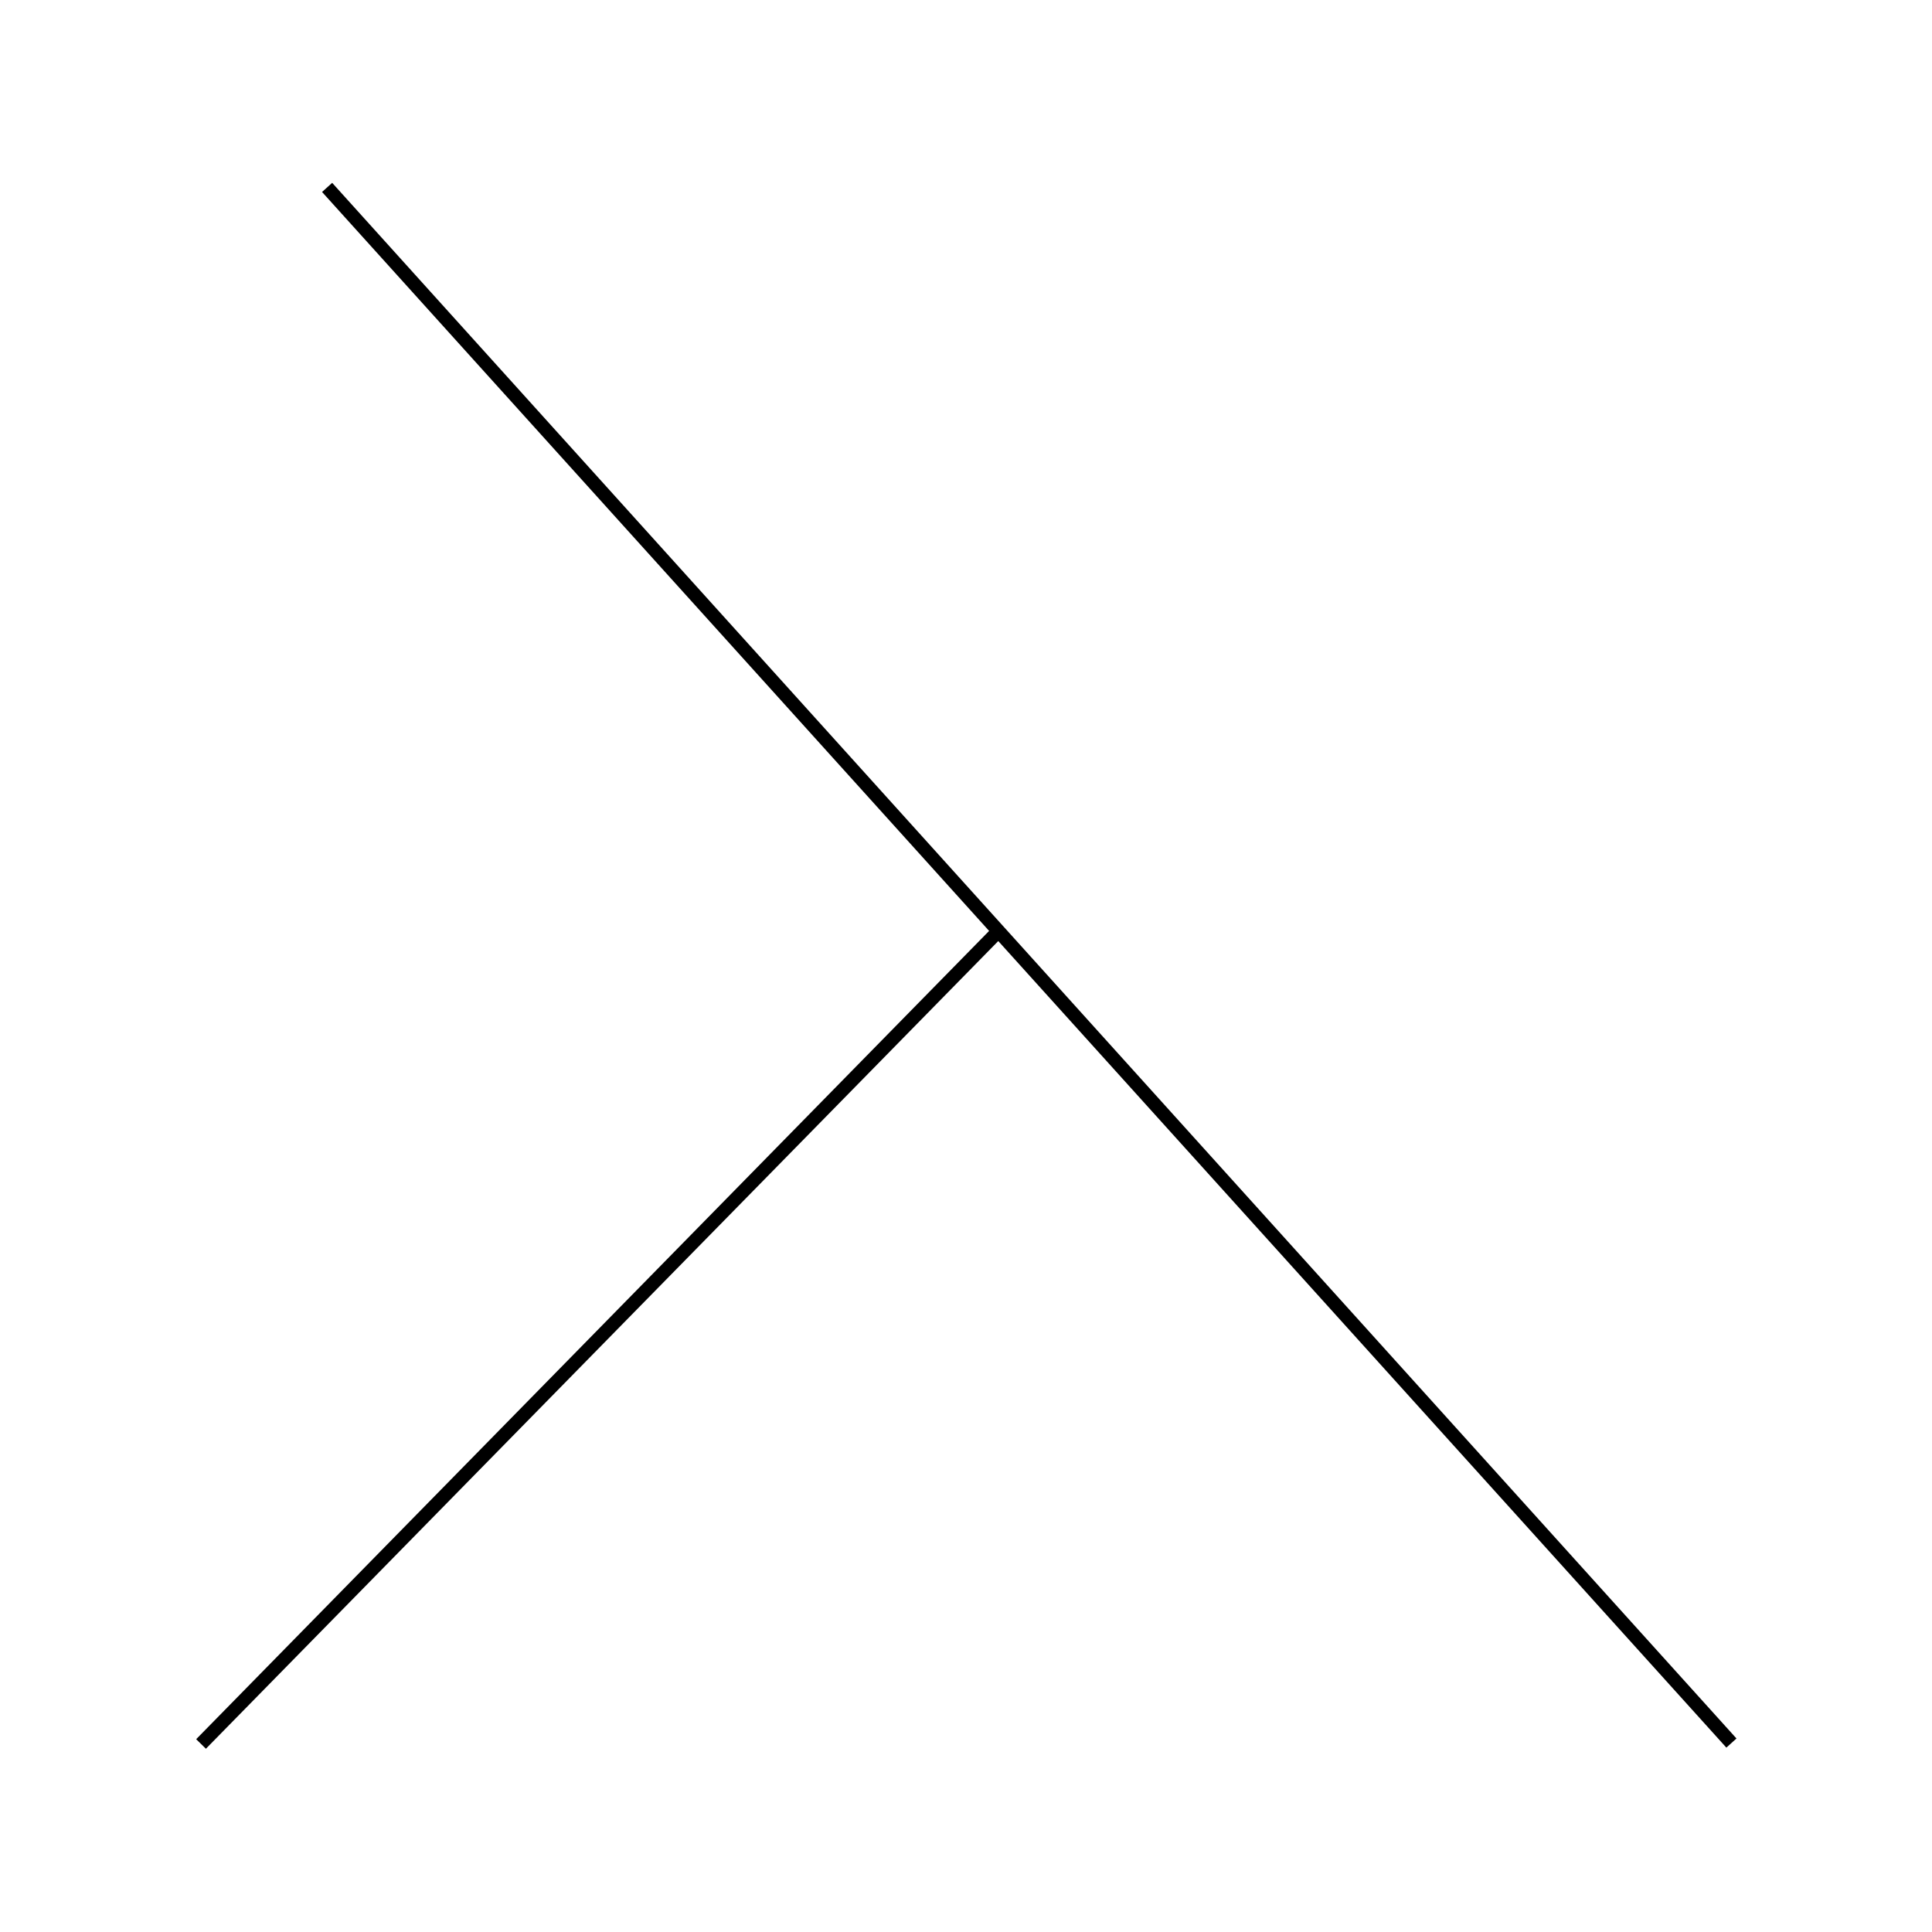
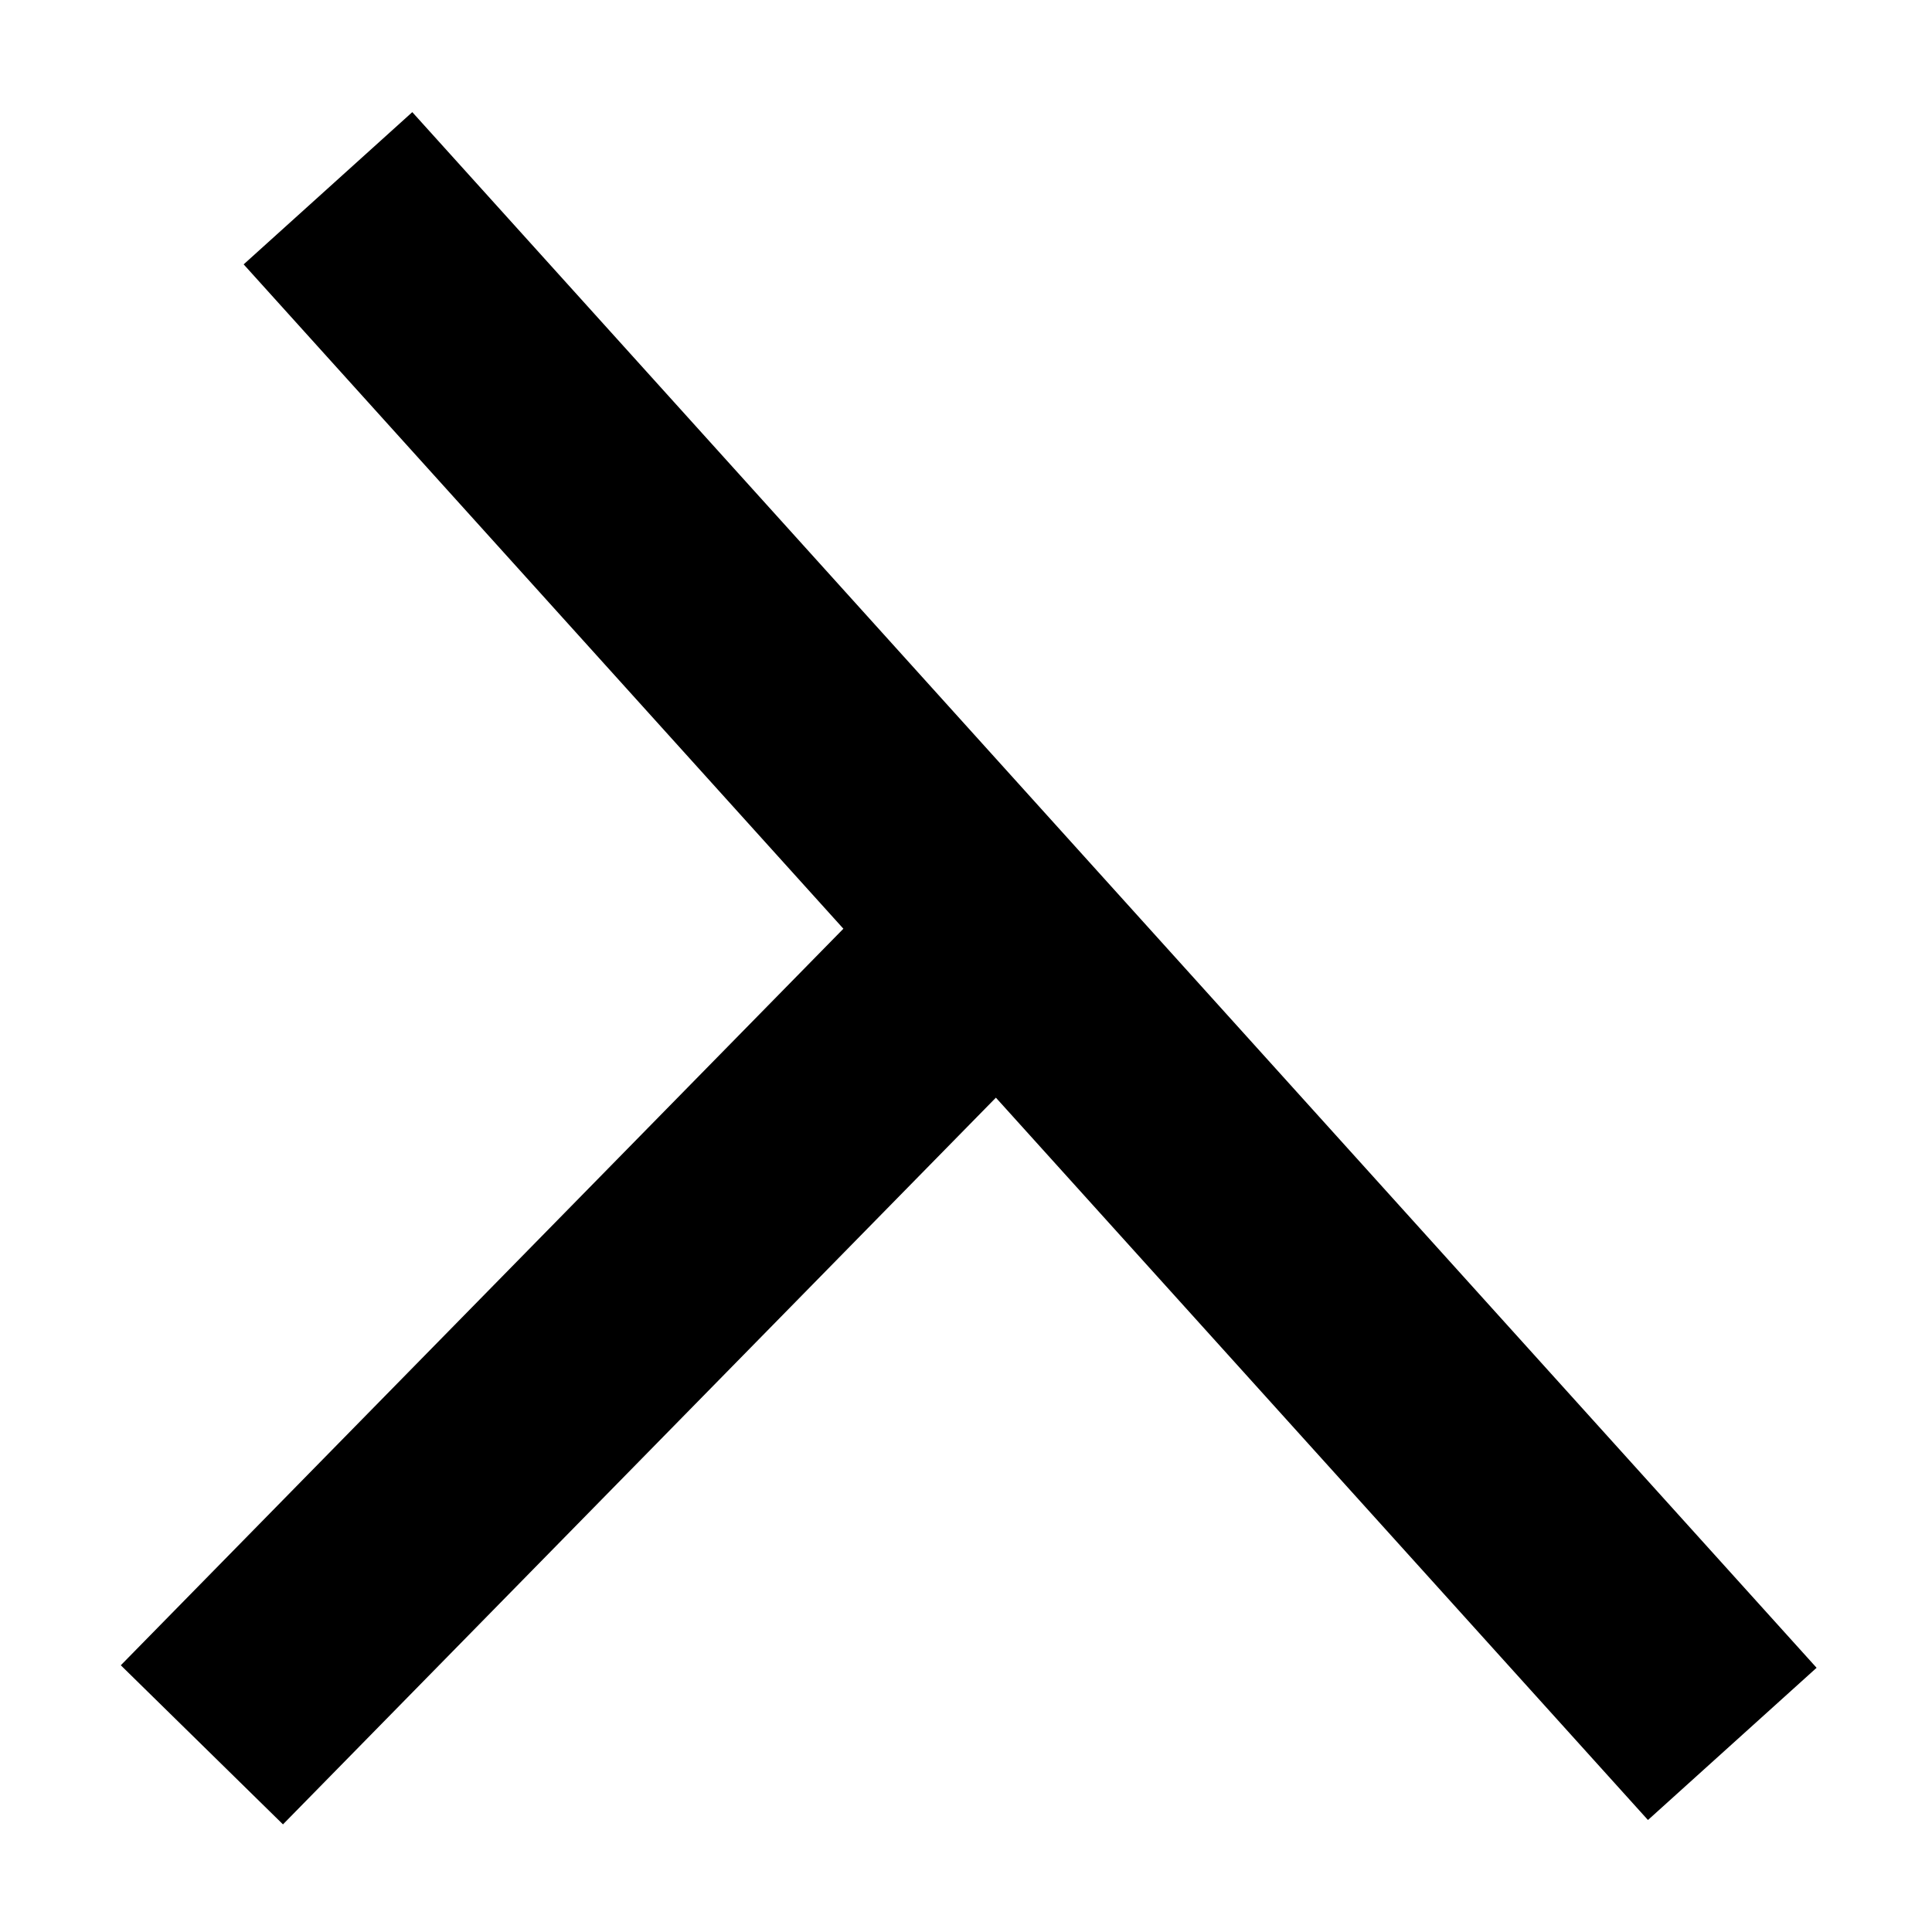
<svg xmlns="http://www.w3.org/2000/svg" width="850.5" height="850.5" viewBox="0 0 850.5 850.5">
-   <defs>
-     <clipPath id="clip-0">
-       <path clip-rule="nonzero" d="M 59 0 L 848 0 L 848 850.5 L 59 850.5 Z M 59 0 " />
-     </clipPath>
-     <clipPath id="clip-1">
-       <path clip-rule="nonzero" d="M 3 326 L 523 326 L 523 850.5 L 3 850.5 Z M 3 326 " />
-     </clipPath>
-   </defs>
  <path fill-rule="evenodd" fill="rgb(100%, 100%, 100%)" fill-opacity="1" d="M 0 850.5 L 850.5 850.5 L 850.5 0 L 0 0 Z M 0 850.5 " />
-   <g clip-path="url(#clip-0)">
-     <path fill="none" stroke-width="6.001" stroke-linecap="butt" stroke-linejoin="miter" stroke="rgb(0%, 0%, 0%)" stroke-opacity="1" stroke-miterlimit="10" d="M 144 768 L 762.199 83.18 " transform="matrix(1, 0, 0, -1, 0, 850.5)" />
-   </g>
-   <g clip-path="url(#clip-1)">
-     <path fill="none" stroke-width="6.001" stroke-linecap="butt" stroke-linejoin="miter" stroke="rgb(0%, 0%, 0%)" stroke-opacity="1" stroke-miterlimit="10" d="M 437.719 438.75 L 88.5 82.773 " transform="matrix(1, 0, 0, -1, 0, 850.5)" />
-   </g>
+   <path fill="none" stroke-width="100.01" stroke-linecap="butt" stroke-linejoin="miter" stroke="rgb(0%, 0%, 0%)" stroke-opacity="1" stroke-miterlimit="10" d="M 144.379 767.629 L 762.578 82.805 " transform="matrix(1, 0, 0, -1, 0, 850.5)" />
+   <path fill="none" stroke-width="100.01" stroke-linecap="butt" stroke-linejoin="miter" stroke="rgb(0%, 0%, 0%)" stroke-opacity="1" stroke-miterlimit="10" d="M 438.102 438.379 L 88.875 82.398 " transform="matrix(1, 0, 0, -1, 0, 850.5)" />
</svg>
